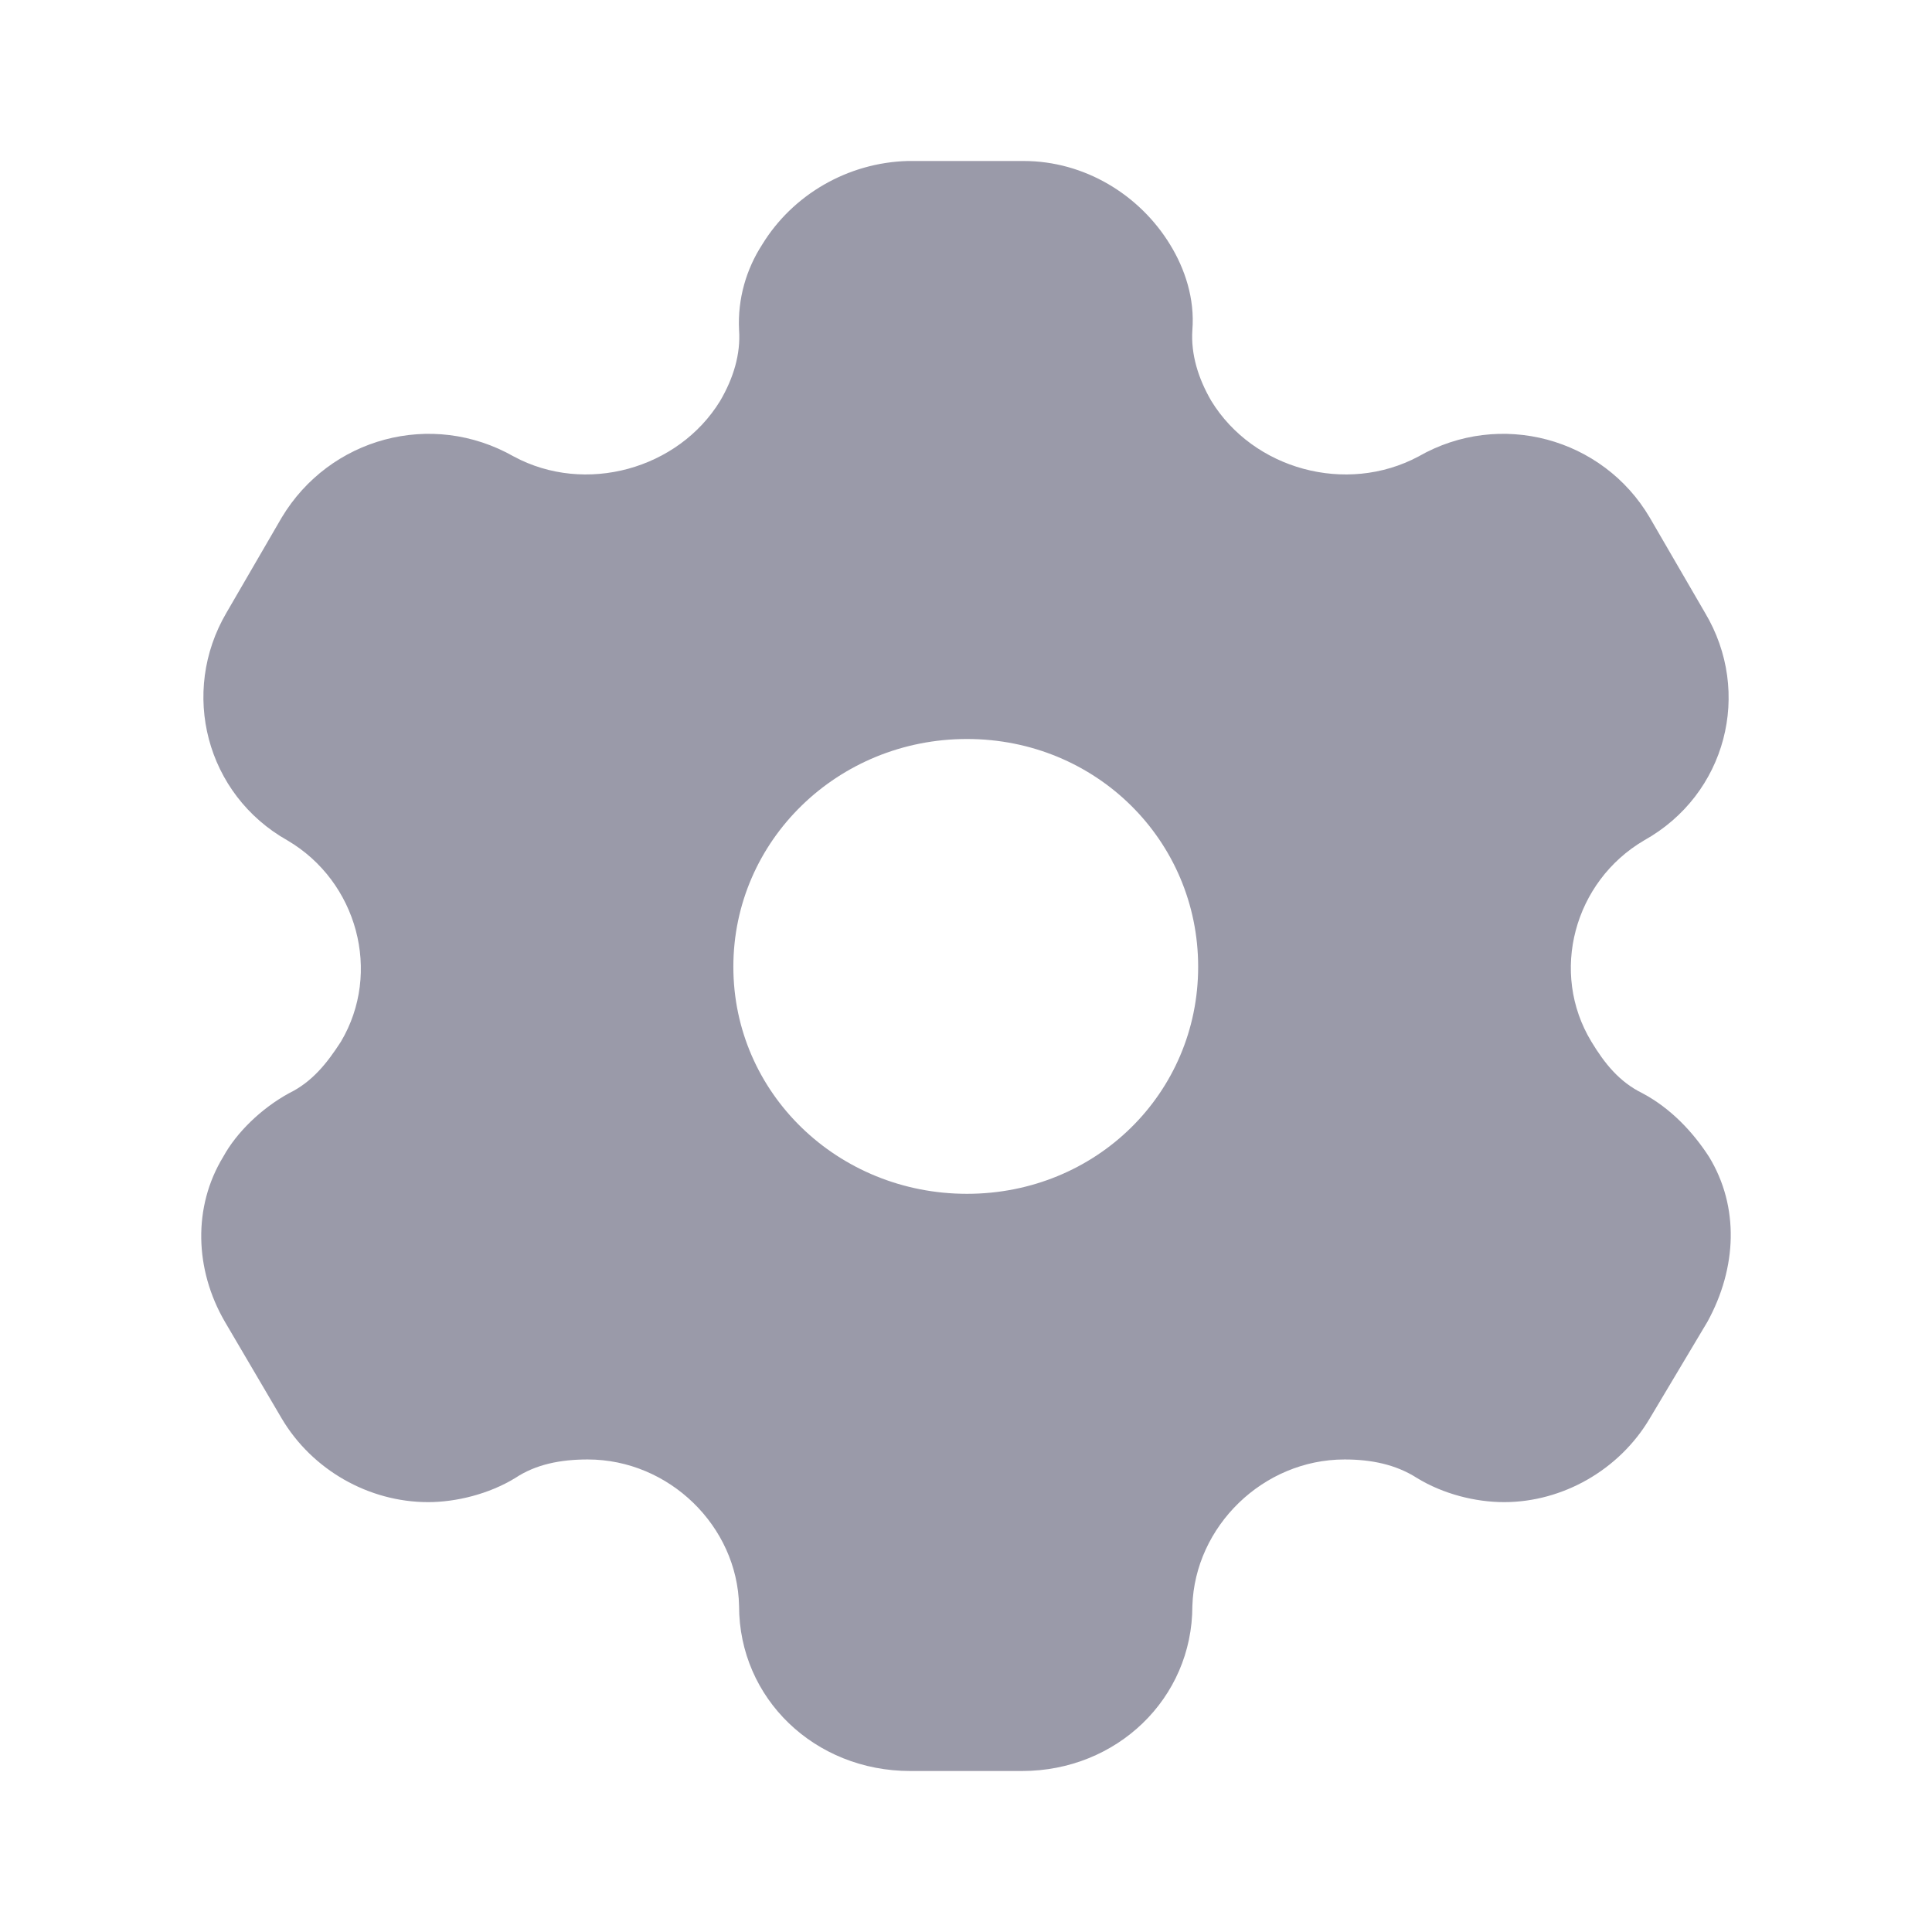
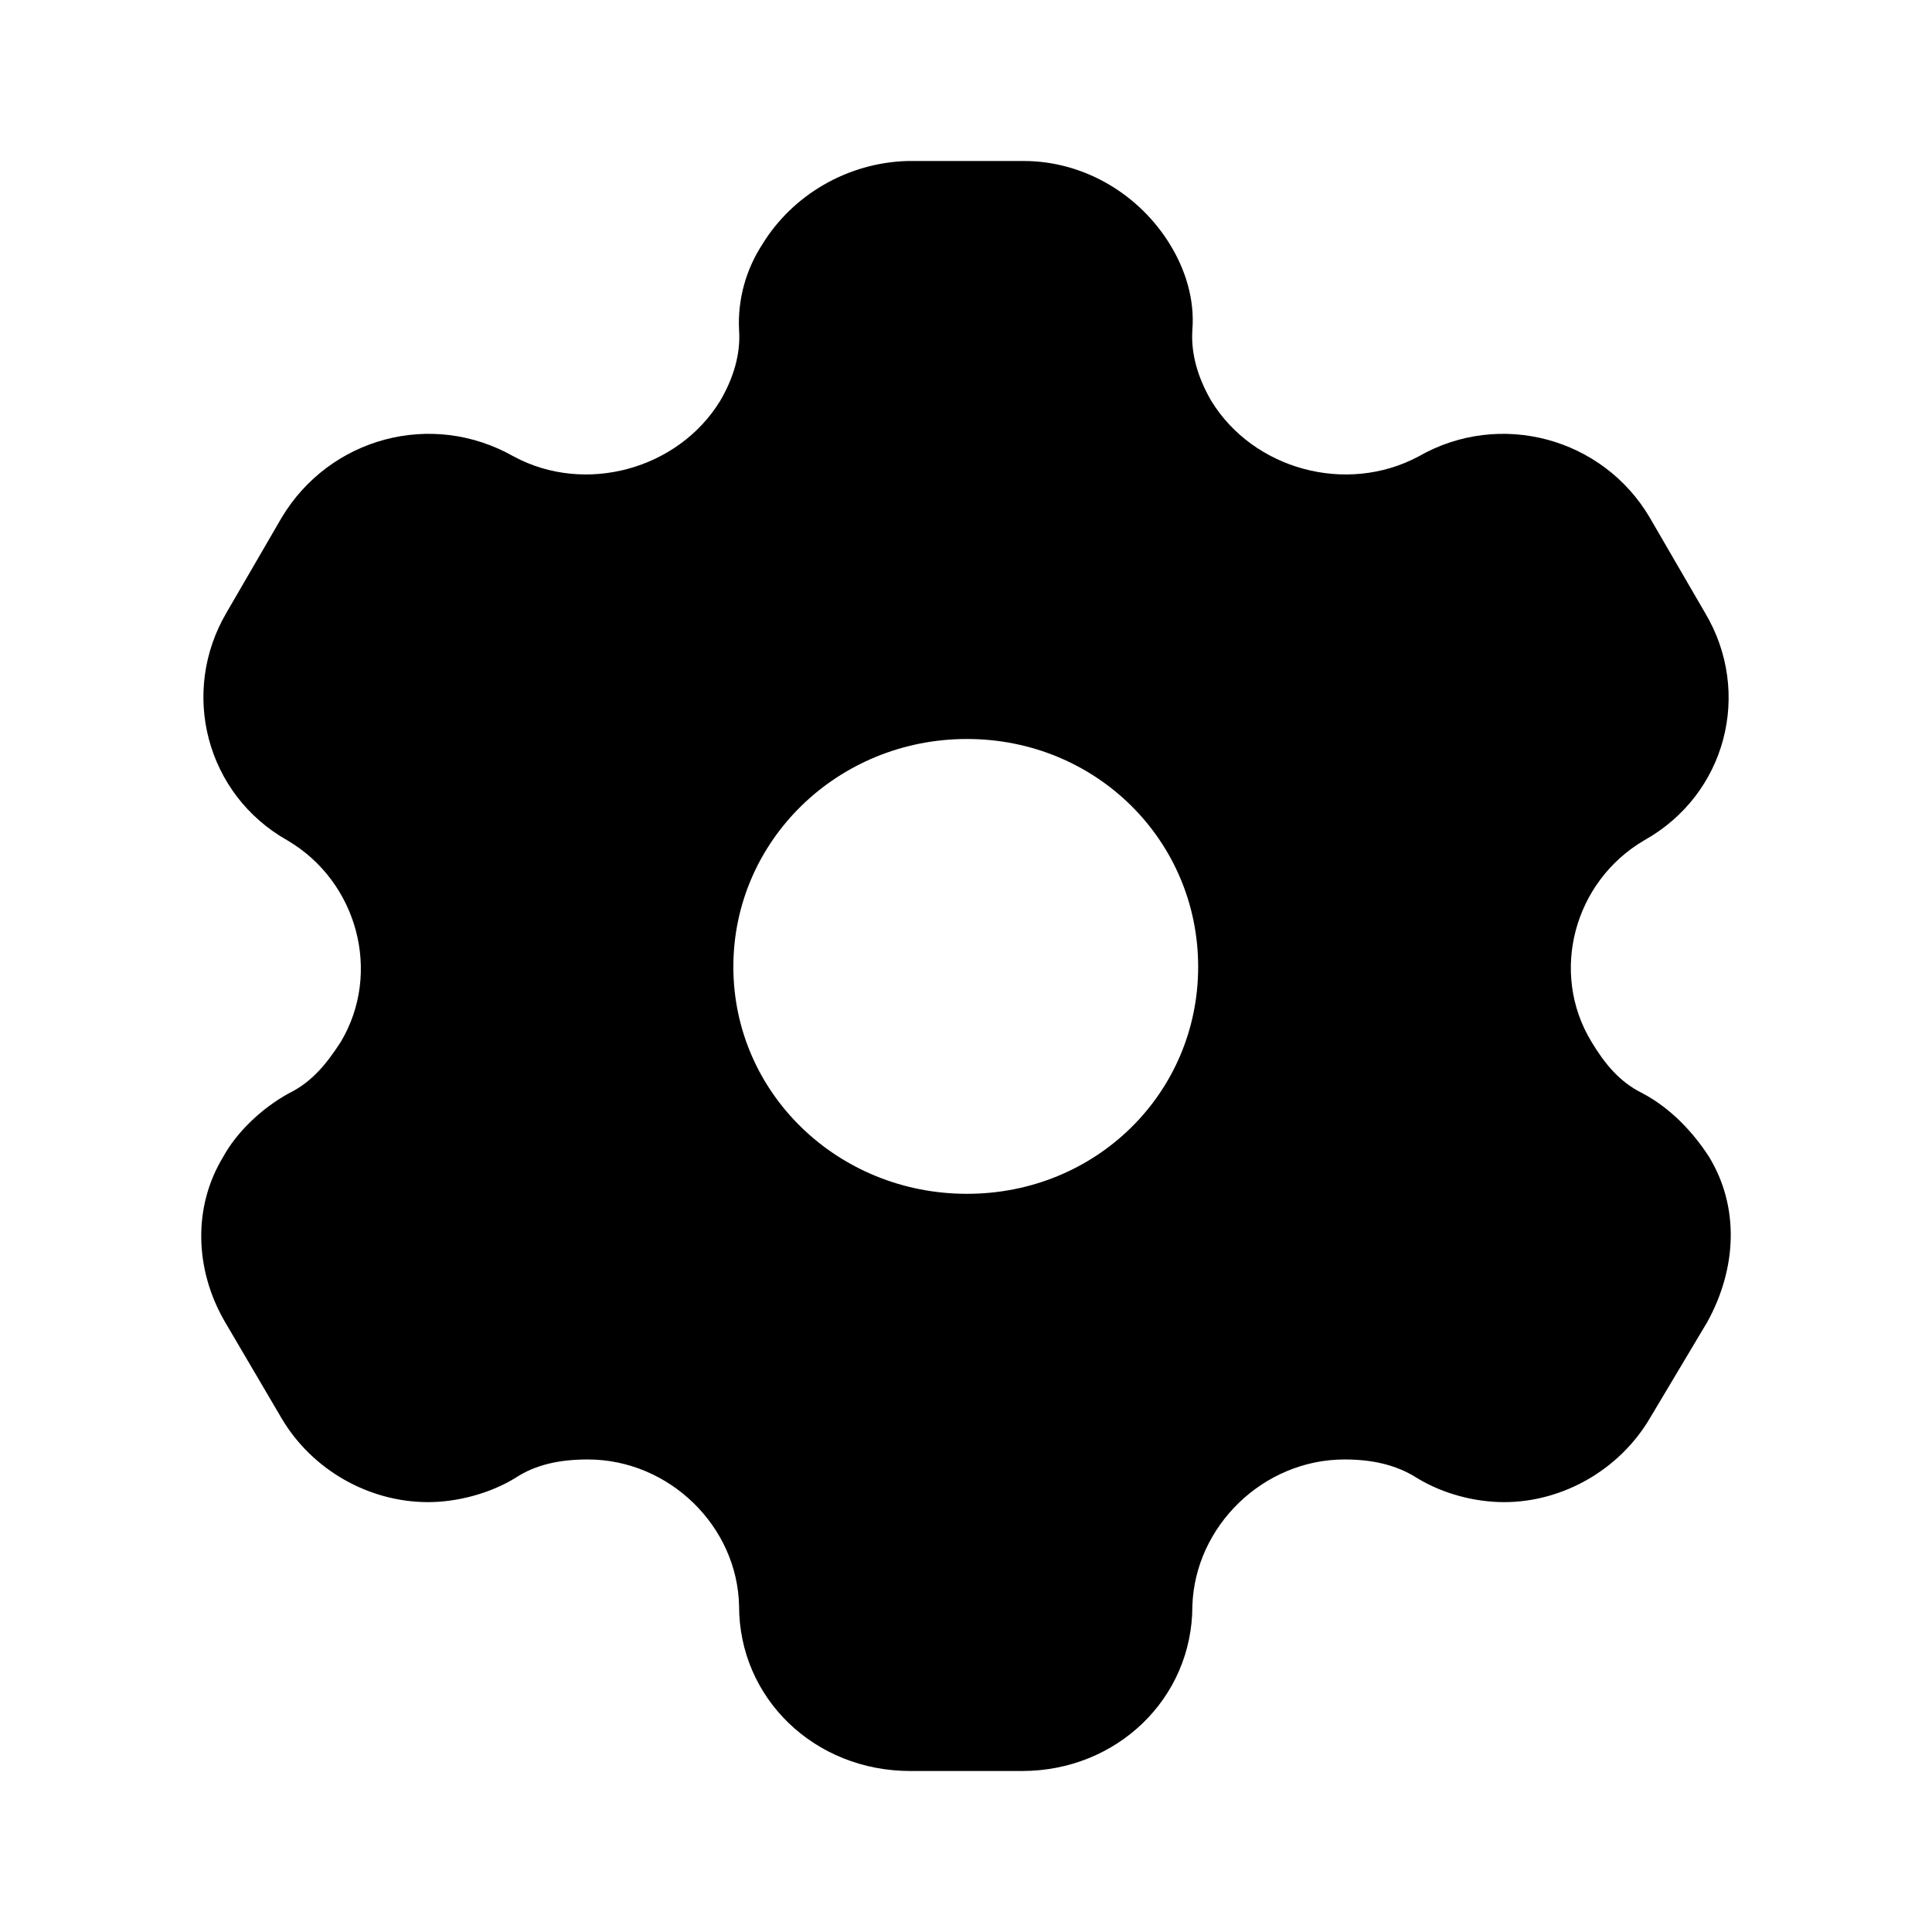
<svg xmlns="http://www.w3.org/2000/svg" width="24" height="24" viewBox="0 0 24 24" fill="none">
-   <g opacity="0.4">
-     <path fill-rule="evenodd" clip-rule="evenodd" d="M20.402 13.58C20.76 13.77 21.036 14.07 21.23 14.37C21.608 14.99 21.578 15.75 21.21 16.42L20.494 17.62C20.116 18.26 19.411 18.66 18.685 18.66C18.328 18.66 17.929 18.56 17.602 18.36C17.336 18.19 17.03 18.13 16.703 18.13C15.691 18.13 14.843 18.96 14.812 19.95C14.812 21.1 13.872 22 12.697 22H11.307C10.121 22 9.181 21.1 9.181 19.95C9.161 18.96 8.312 18.13 7.301 18.13C6.963 18.13 6.657 18.19 6.401 18.36C6.074 18.56 5.666 18.66 5.318 18.66C4.582 18.66 3.877 18.26 3.499 17.62L2.794 16.42C2.416 15.77 2.395 14.99 2.773 14.37C2.937 14.07 3.244 13.77 3.591 13.58C3.877 13.44 4.061 13.21 4.235 12.94C4.746 12.08 4.439 10.95 3.571 10.44C2.559 9.87 2.232 8.6 2.814 7.61L3.499 6.43C4.092 5.44 5.359 5.09 6.381 5.67C7.27 6.15 8.425 5.83 8.946 4.98C9.11 4.7 9.202 4.4 9.181 4.1C9.161 3.71 9.273 3.34 9.467 3.04C9.845 2.42 10.53 2.02 11.276 2H12.717C13.473 2 14.158 2.42 14.536 3.04C14.72 3.34 14.843 3.71 14.812 4.1C14.792 4.4 14.884 4.7 15.047 4.98C15.568 5.83 16.723 6.15 17.622 5.67C18.634 5.09 19.912 5.44 20.494 6.43L21.179 7.61C21.772 8.6 21.445 9.87 20.423 10.44C19.554 10.95 19.247 12.08 19.769 12.94C19.932 13.21 20.116 13.44 20.402 13.58ZM9.11 12.01C9.11 13.58 10.408 14.83 12.012 14.83C13.616 14.83 14.884 13.58 14.884 12.01C14.884 10.44 13.616 9.18 12.012 9.18C10.408 9.18 9.11 10.44 9.11 12.01Z" fill="#030229" />
-   </g>
+   <path fill-rule="evenodd" clip-rule="evenodd" d="M20.402 13.58C20.76 13.77 21.036 14.07 21.23 14.37C21.608 14.99 21.578 15.75 21.21 16.42L20.494 17.62C20.116 18.26 19.411 18.66 18.685 18.66C18.328 18.66 17.929 18.56 17.602 18.36C17.336 18.19 17.03 18.13 16.703 18.13C15.691 18.13 14.843 18.96 14.812 19.95C14.812 21.1 13.872 22 12.697 22H11.307C10.121 22 9.181 21.1 9.181 19.95C9.161 18.96 8.312 18.13 7.301 18.13C6.963 18.13 6.657 18.19 6.401 18.36C6.074 18.56 5.666 18.66 5.318 18.66C4.582 18.66 3.877 18.26 3.499 17.62L2.794 16.42C2.416 15.77 2.395 14.99 2.773 14.37C2.937 14.07 3.244 13.77 3.591 13.58C3.877 13.44 4.061 13.21 4.235 12.94C4.746 12.08 4.439 10.95 3.571 10.44C2.559 9.87 2.232 8.6 2.814 7.61L3.499 6.43C4.092 5.44 5.359 5.09 6.381 5.67C7.27 6.15 8.425 5.83 8.946 4.98C9.11 4.7 9.202 4.4 9.181 4.1C9.161 3.71 9.273 3.34 9.467 3.04C9.845 2.42 10.53 2.02 11.276 2H12.717C13.473 2 14.158 2.42 14.536 3.04C14.72 3.34 14.843 3.71 14.812 4.1C14.792 4.4 14.884 4.7 15.047 4.98C15.568 5.83 16.723 6.15 17.622 5.67C18.634 5.09 19.912 5.44 20.494 6.43L21.179 7.61C21.772 8.6 21.445 9.87 20.423 10.44C19.554 10.95 19.247 12.08 19.769 12.94C19.932 13.21 20.116 13.44 20.402 13.58ZM9.11 12.01C9.11 13.58 10.408 14.83 12.012 14.83C13.616 14.83 14.884 13.58 14.884 12.01C14.884 10.44 13.616 9.18 12.012 9.18C10.408 9.18 9.11 10.44 9.11 12.01Z" fill="currentColor" />
</svg>
